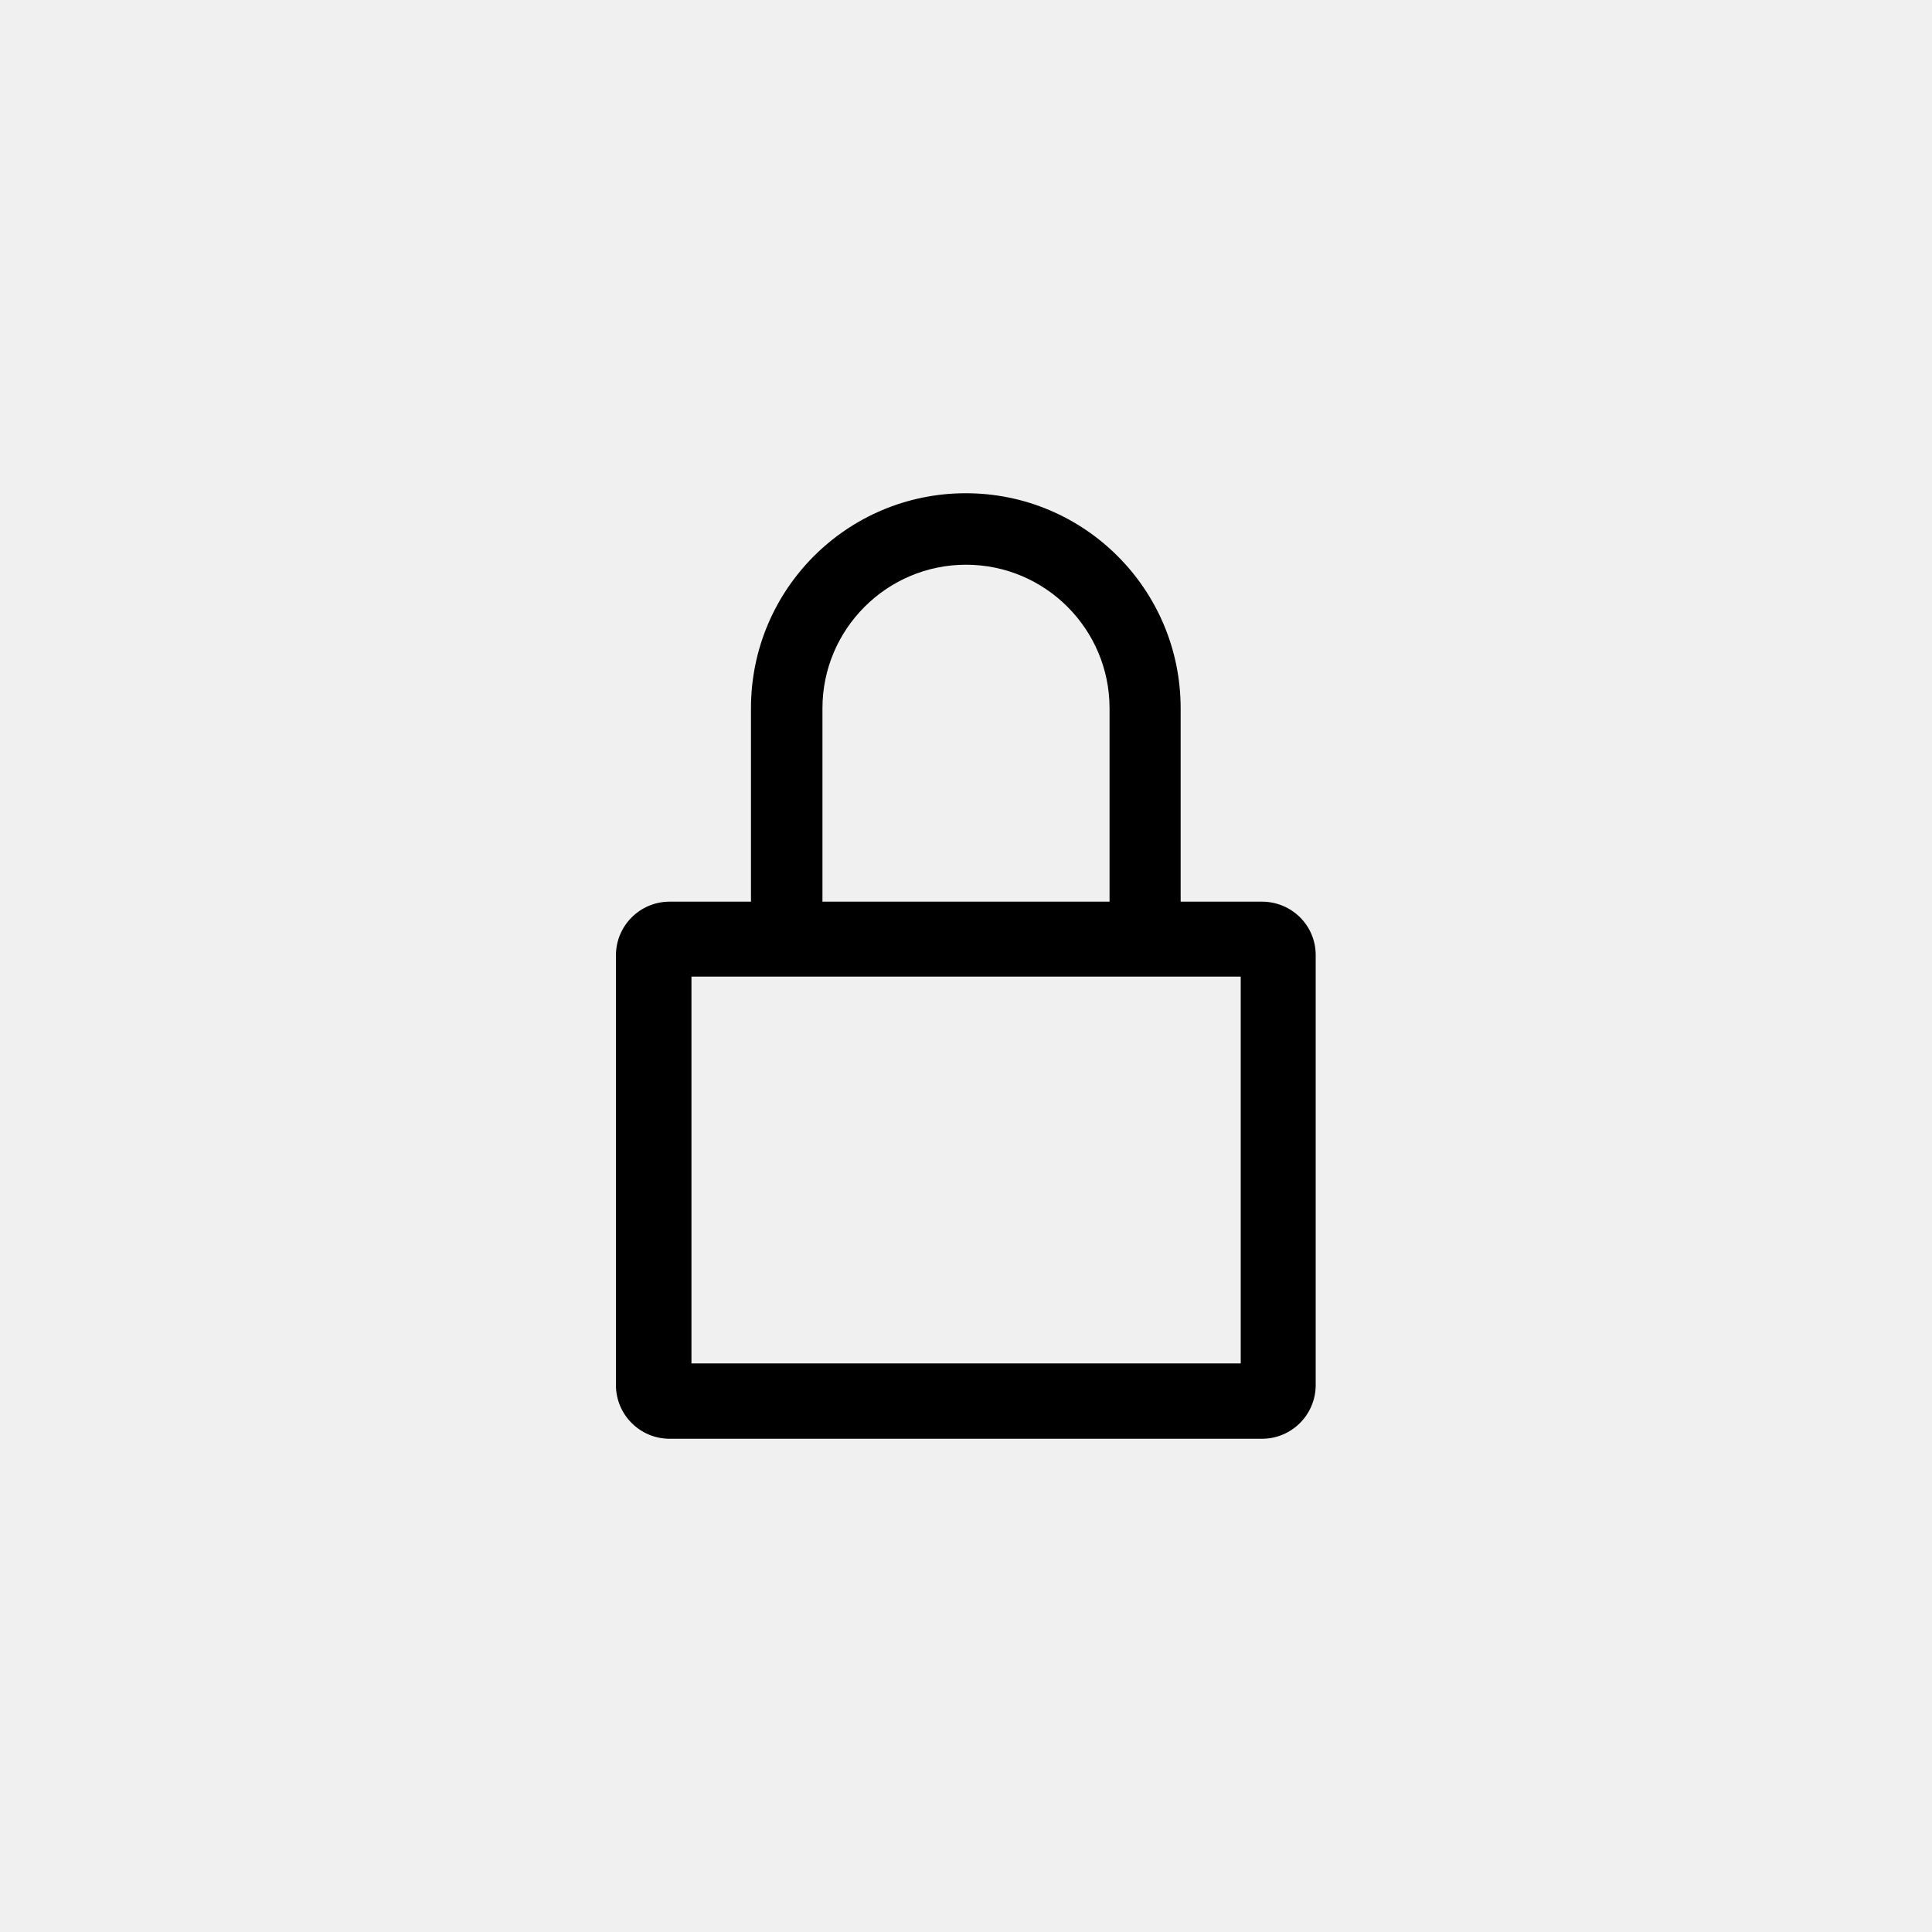
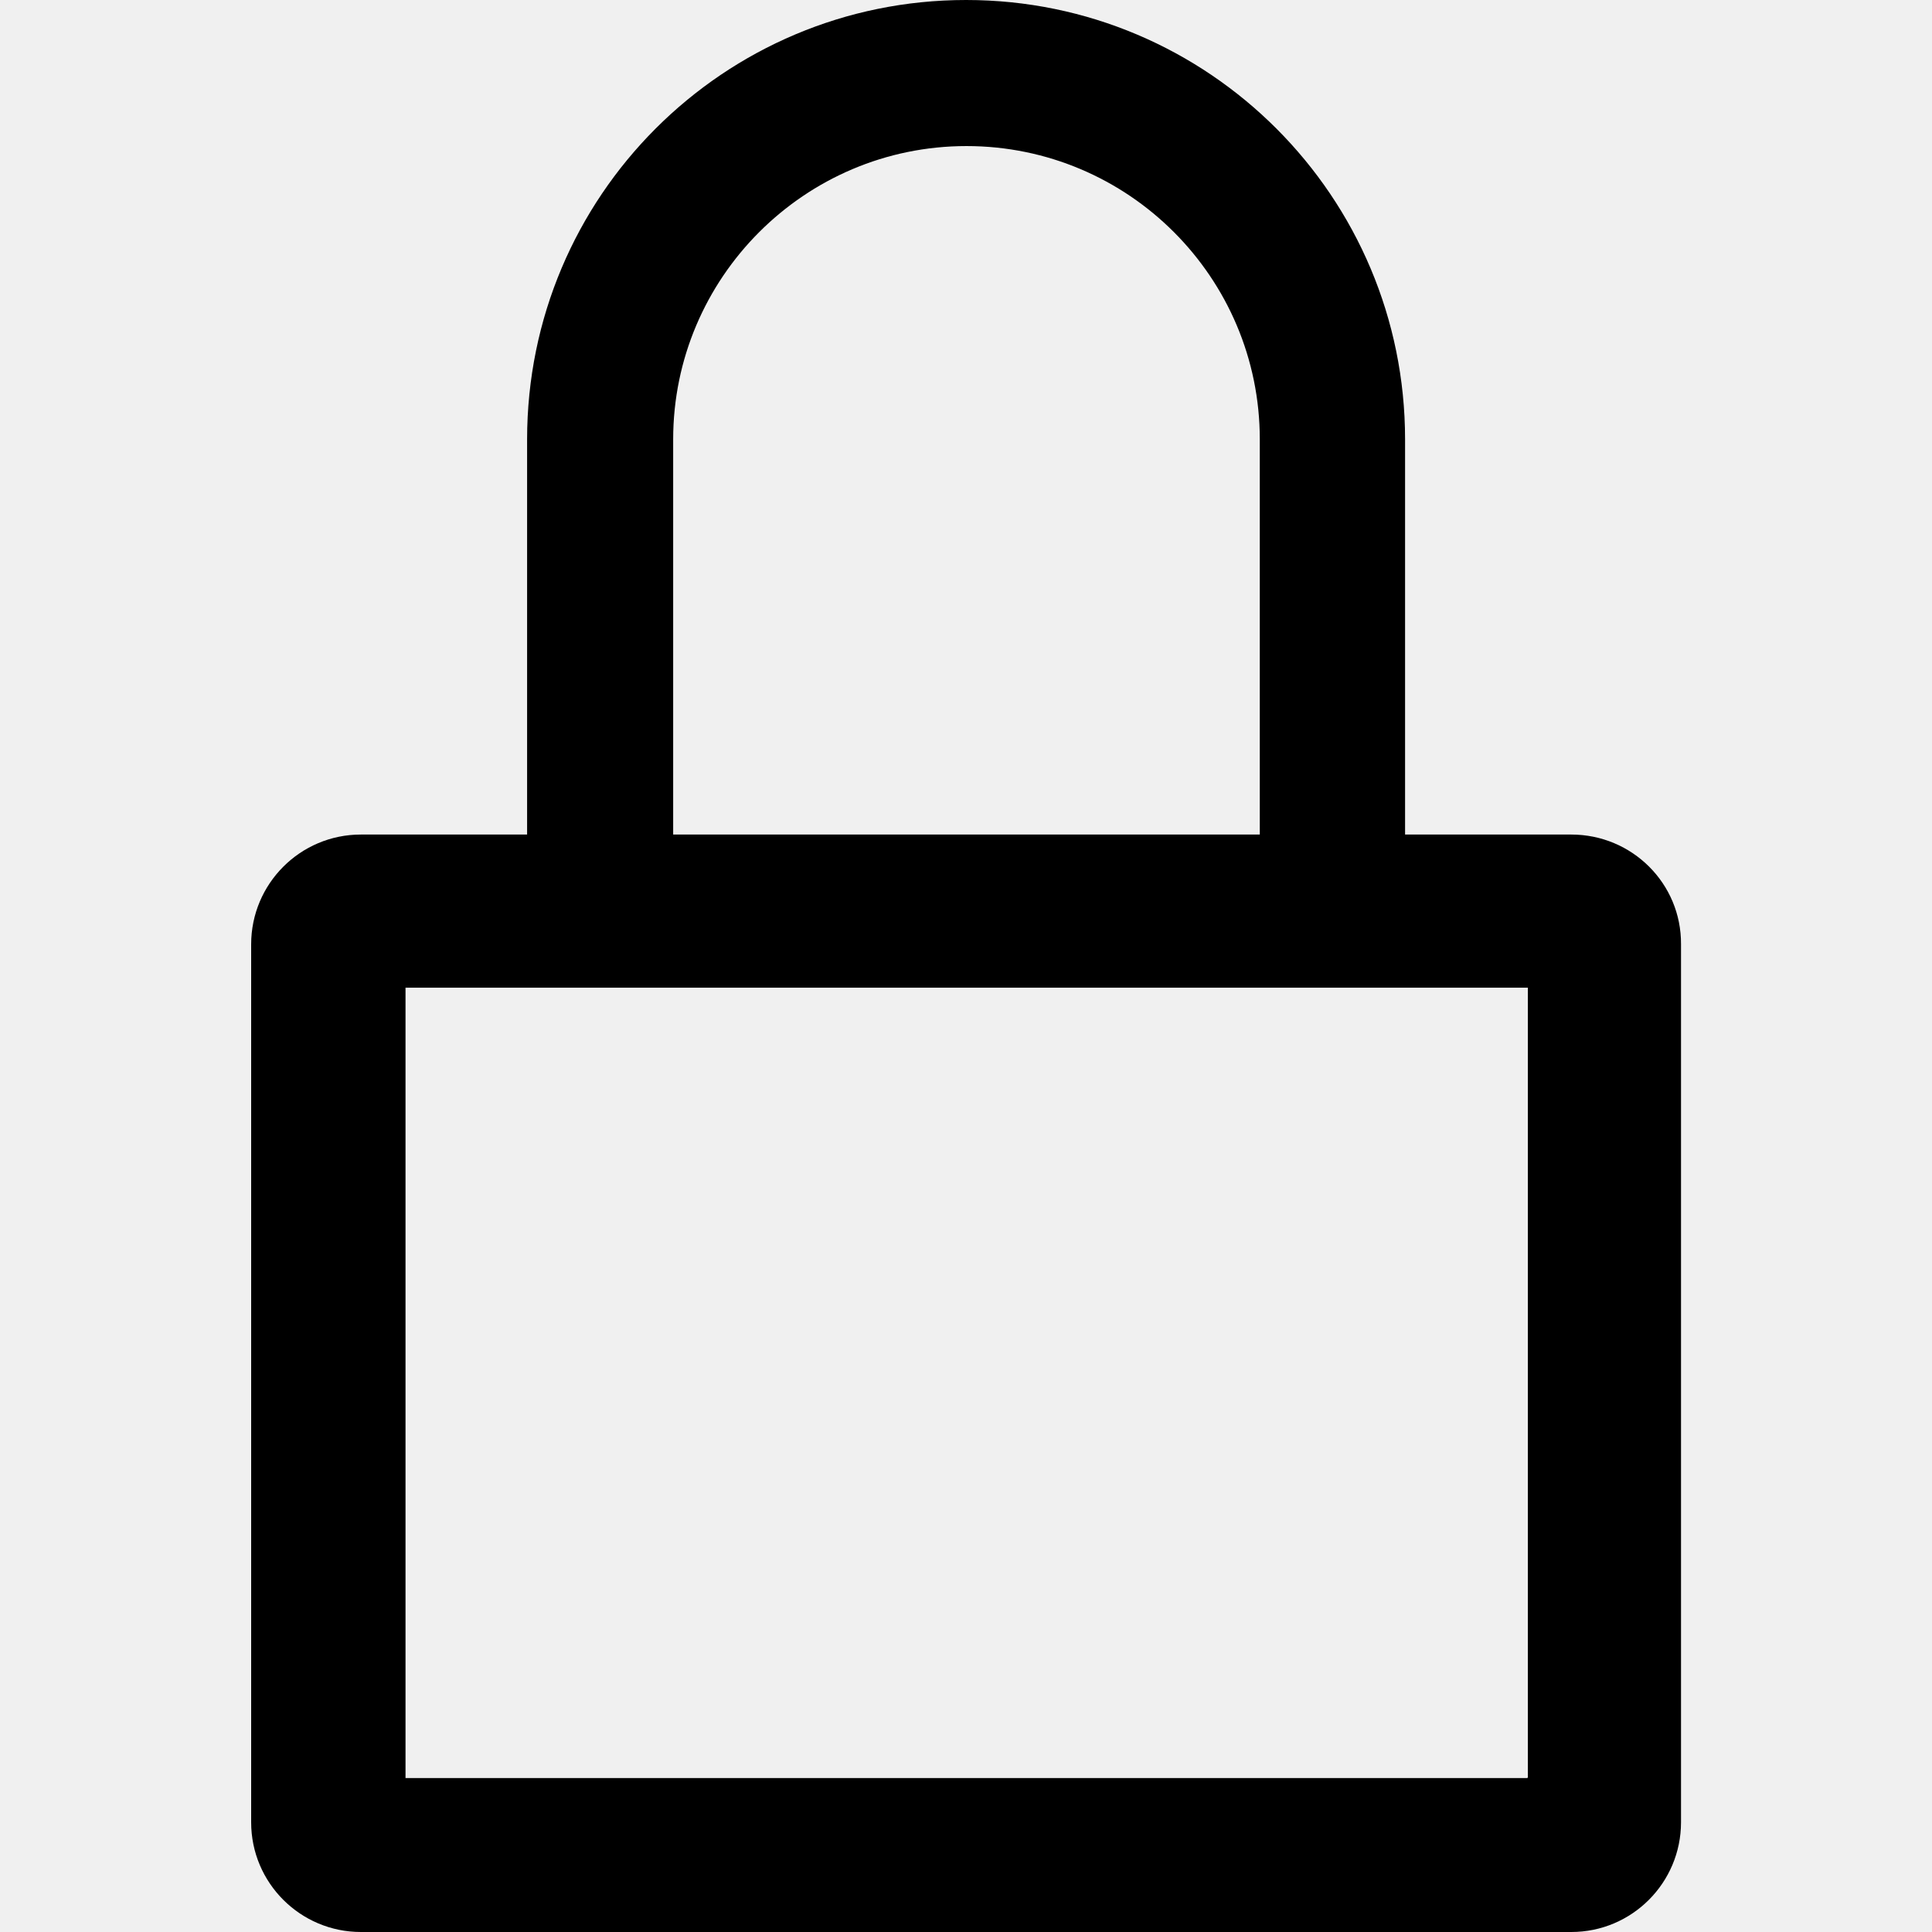
- <svg xmlns="http://www.w3.org/2000/svg" viewBox="0 0 1000 1000">
-   <path d="M653.2 466.7h-42.1V366.6c0-61.4-49.7-111.3-111.2-111.3-61.4 0-111.2 49.7-111.2 111.3v100.1h-42.1c-15.4 0-27.8 12.5-27.8 27.8v222.4c0 15.4 12.5 27.8 27.8 27.8h306.6c15.4 0 27.8-12.5 27.8-27.8V494.5c.1-15.4-12.4-27.8-27.8-27.8zM425.7 366.6c0-40.9 33.3-74.3 74.3-74.3s74.3 33.3 74.3 74.3v100.1H425.7V366.6zm216.4 339.1H357.9V505.5h284.3v200.1h-.1v.1z" />
+ <svg xmlns="http://www.w3.org/2000/svg" width="1000" height="1000" fill="none">
+   <g clip-path="url(#clip0)">
+     <path d="M813.286 431.958h-86.024V227.421C727.262 101.962 625.709 0 500.045 0c-125.46 0-227.217 101.553-227.217 227.421v204.537h-86.024c-31.467 0-56.804 25.541-56.804 56.804v454.434c0 31.467 25.542 56.804 56.804 56.804h626.482c31.467 0 56.804-25.541 56.804-56.804V488.762c.204-31.467-25.337-56.804-56.804-56.804zM348.431 227.421c0-83.571 68.042-151.818 151.818-151.818 83.776 0 151.819 68.042 151.819 151.818v204.537H348.431V227.421zm442.174 692.89H209.894V511.238h580.915v408.868h-.204v.205z" fill="#000" />
+   </g>
+   <defs>
+     <clipPath id="clip0">
+       <path fill="#fff" d="M0 0h1000v1000H0z" />
+     </clipPath>
+   </defs>
</svg>
